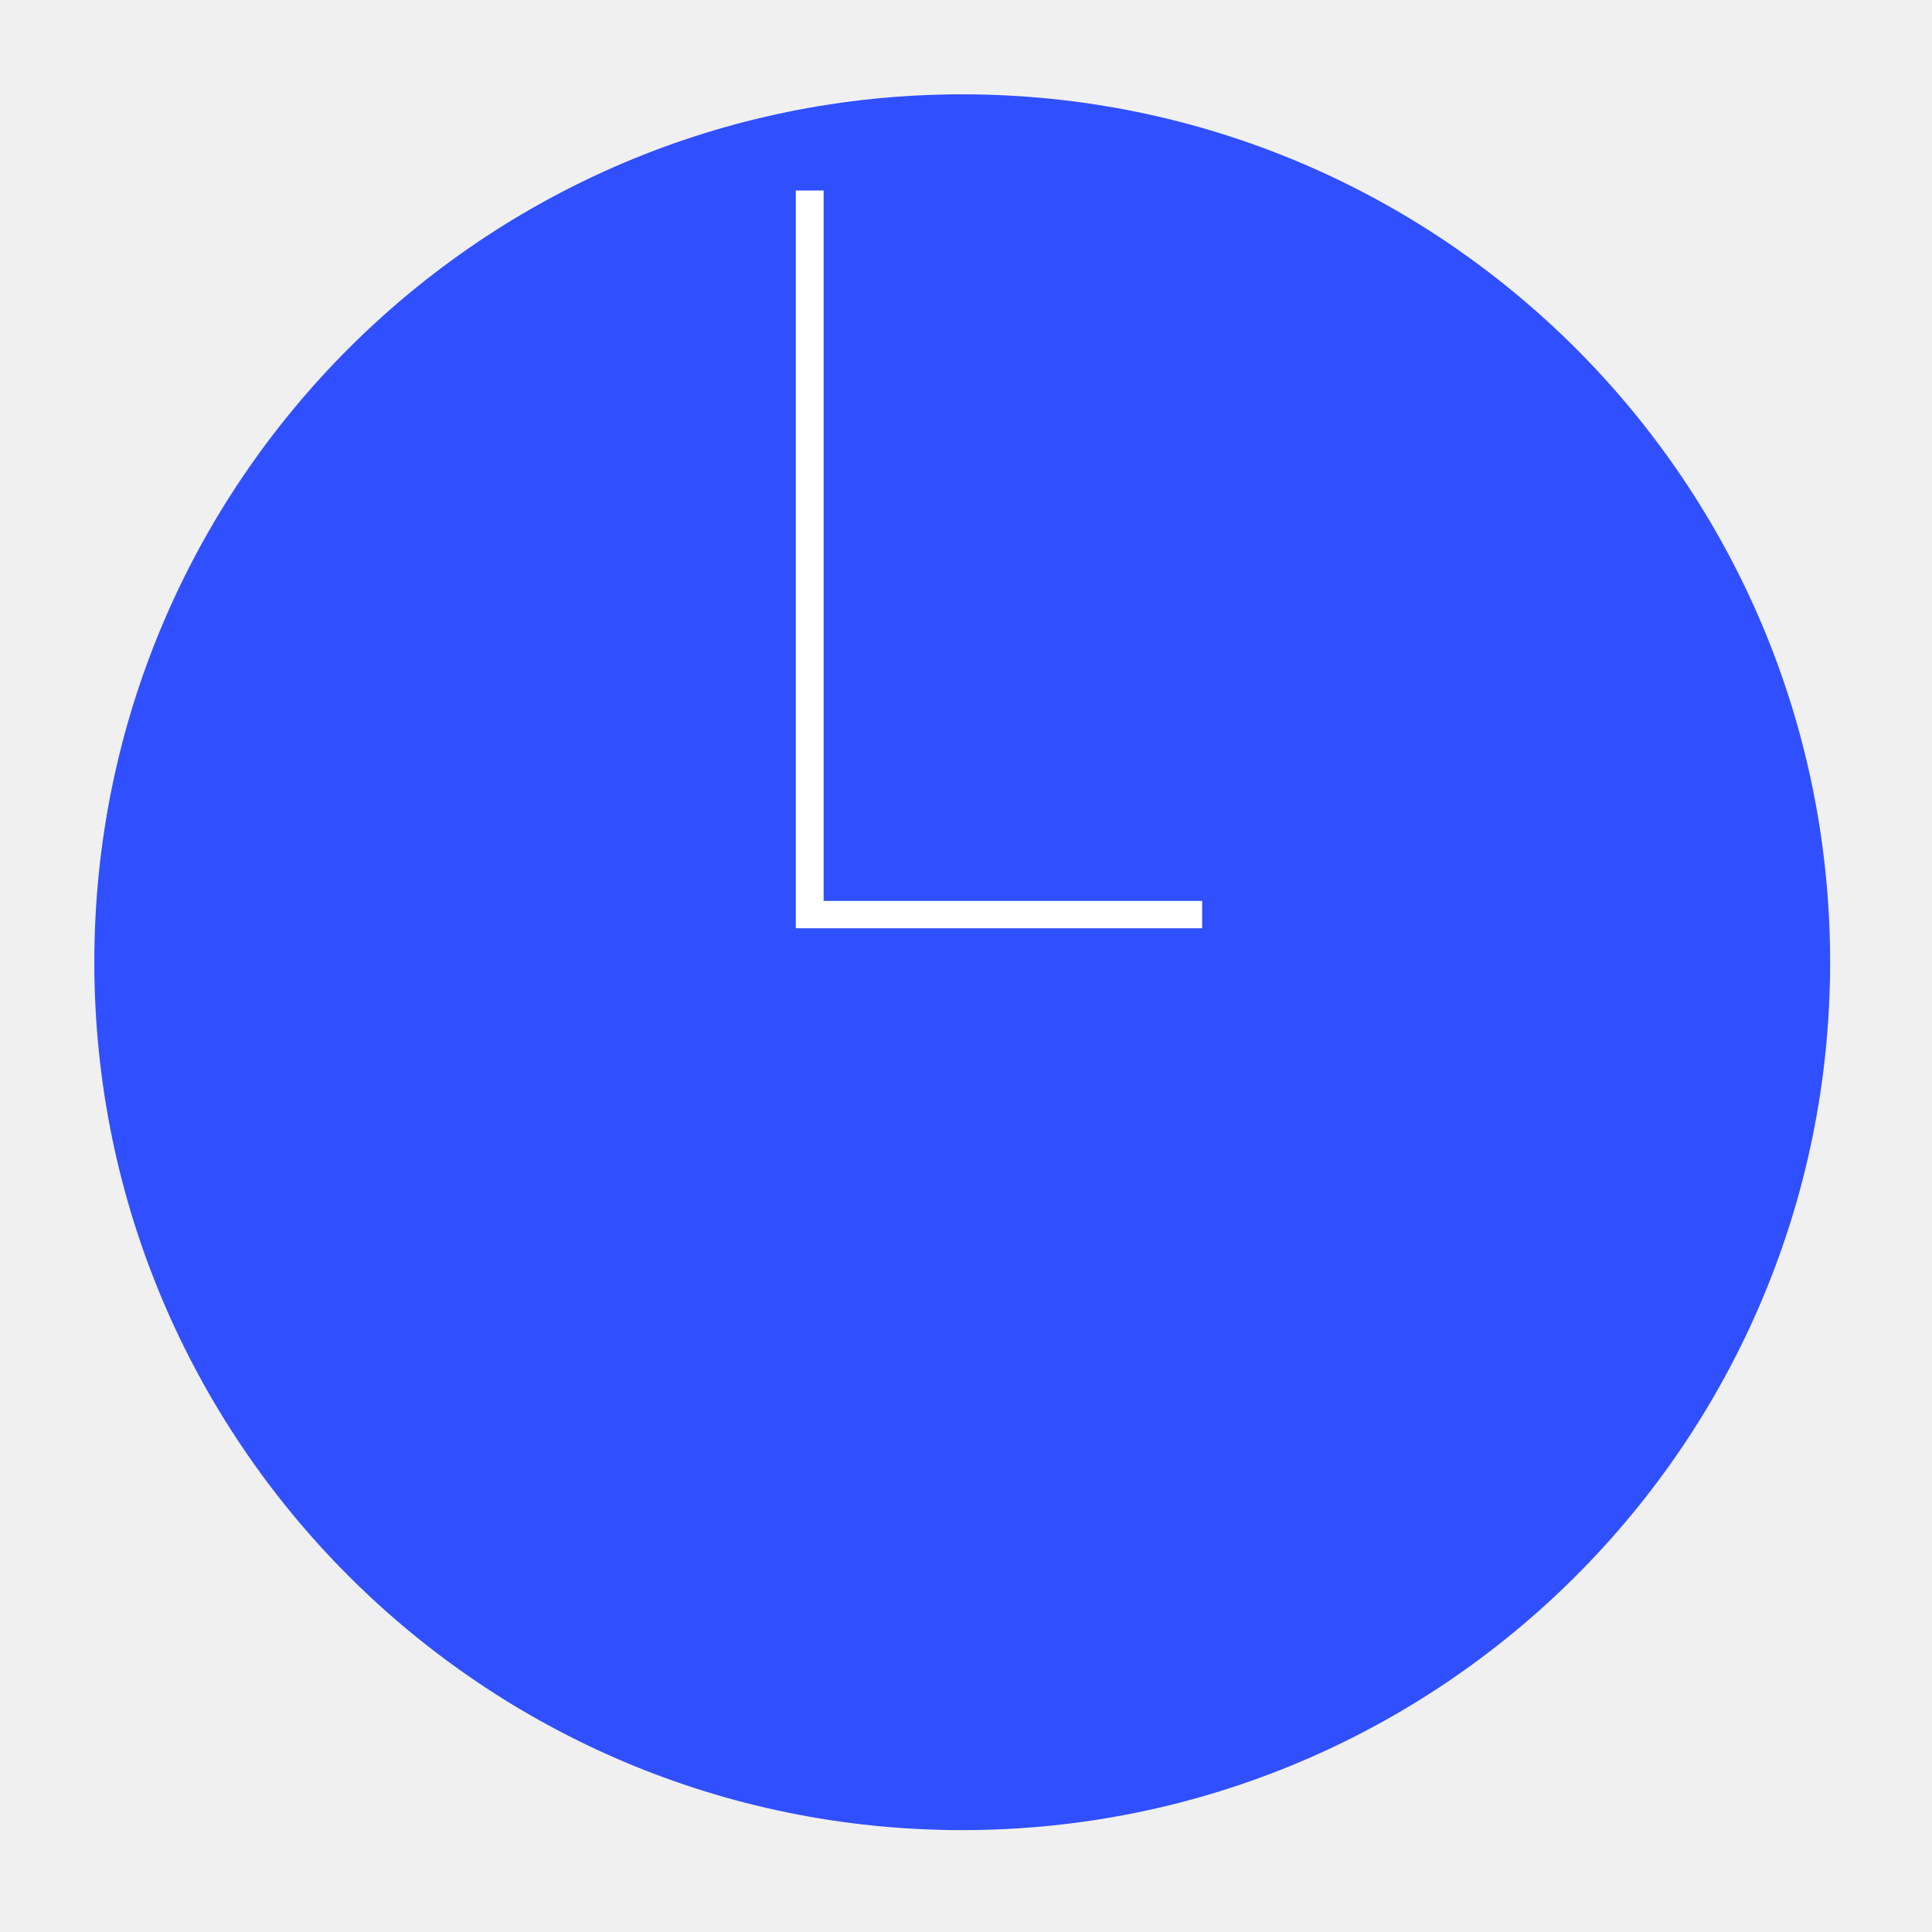
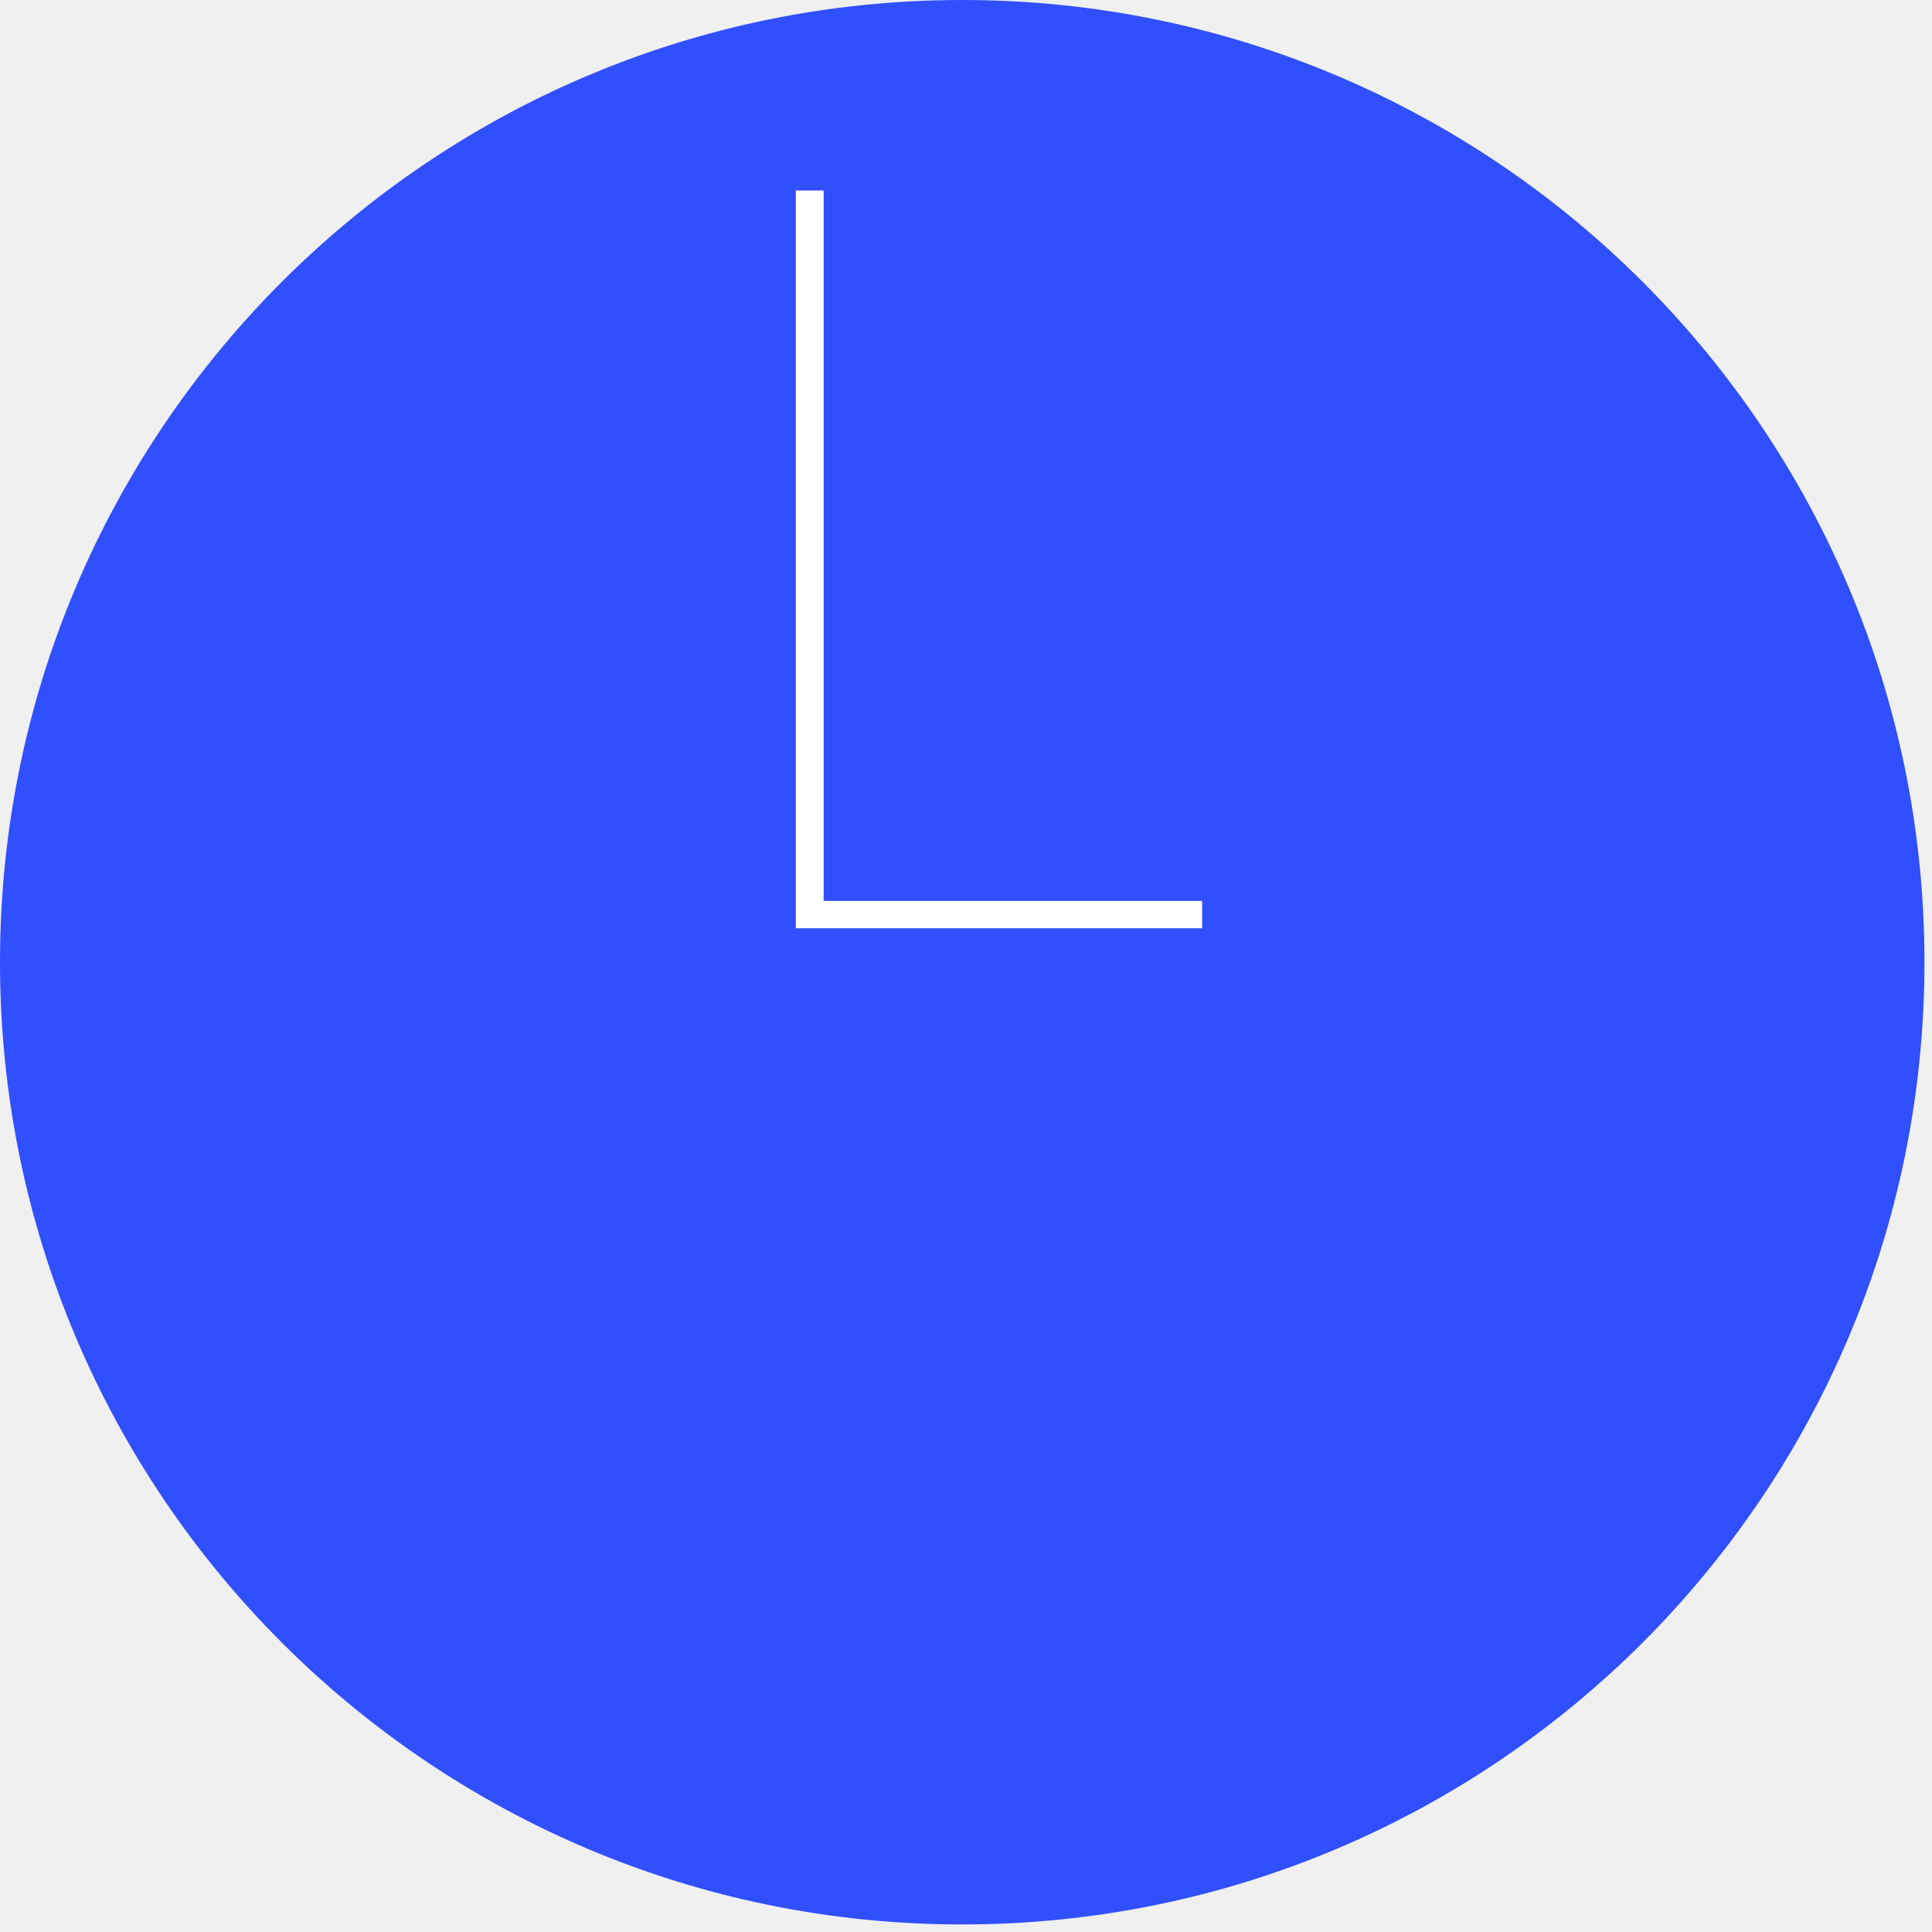
<svg xmlns="http://www.w3.org/2000/svg" width="532" height="532" viewBox="0 0 512 512">
-   <circle cx="255" cy="255" r="230" fill="#304ffe" />
+   <circle cx="255" cy="255" r="255" fill="#304ffe" />
  <text x="255" y="246" alignment-baseline="central" text-anchor="middle" fill="#fff" font-size="275" font-weight="100" font-family="Roboto">L</text>
</svg>
